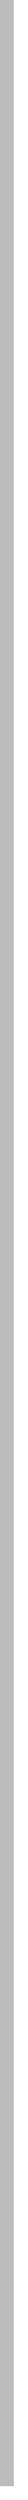
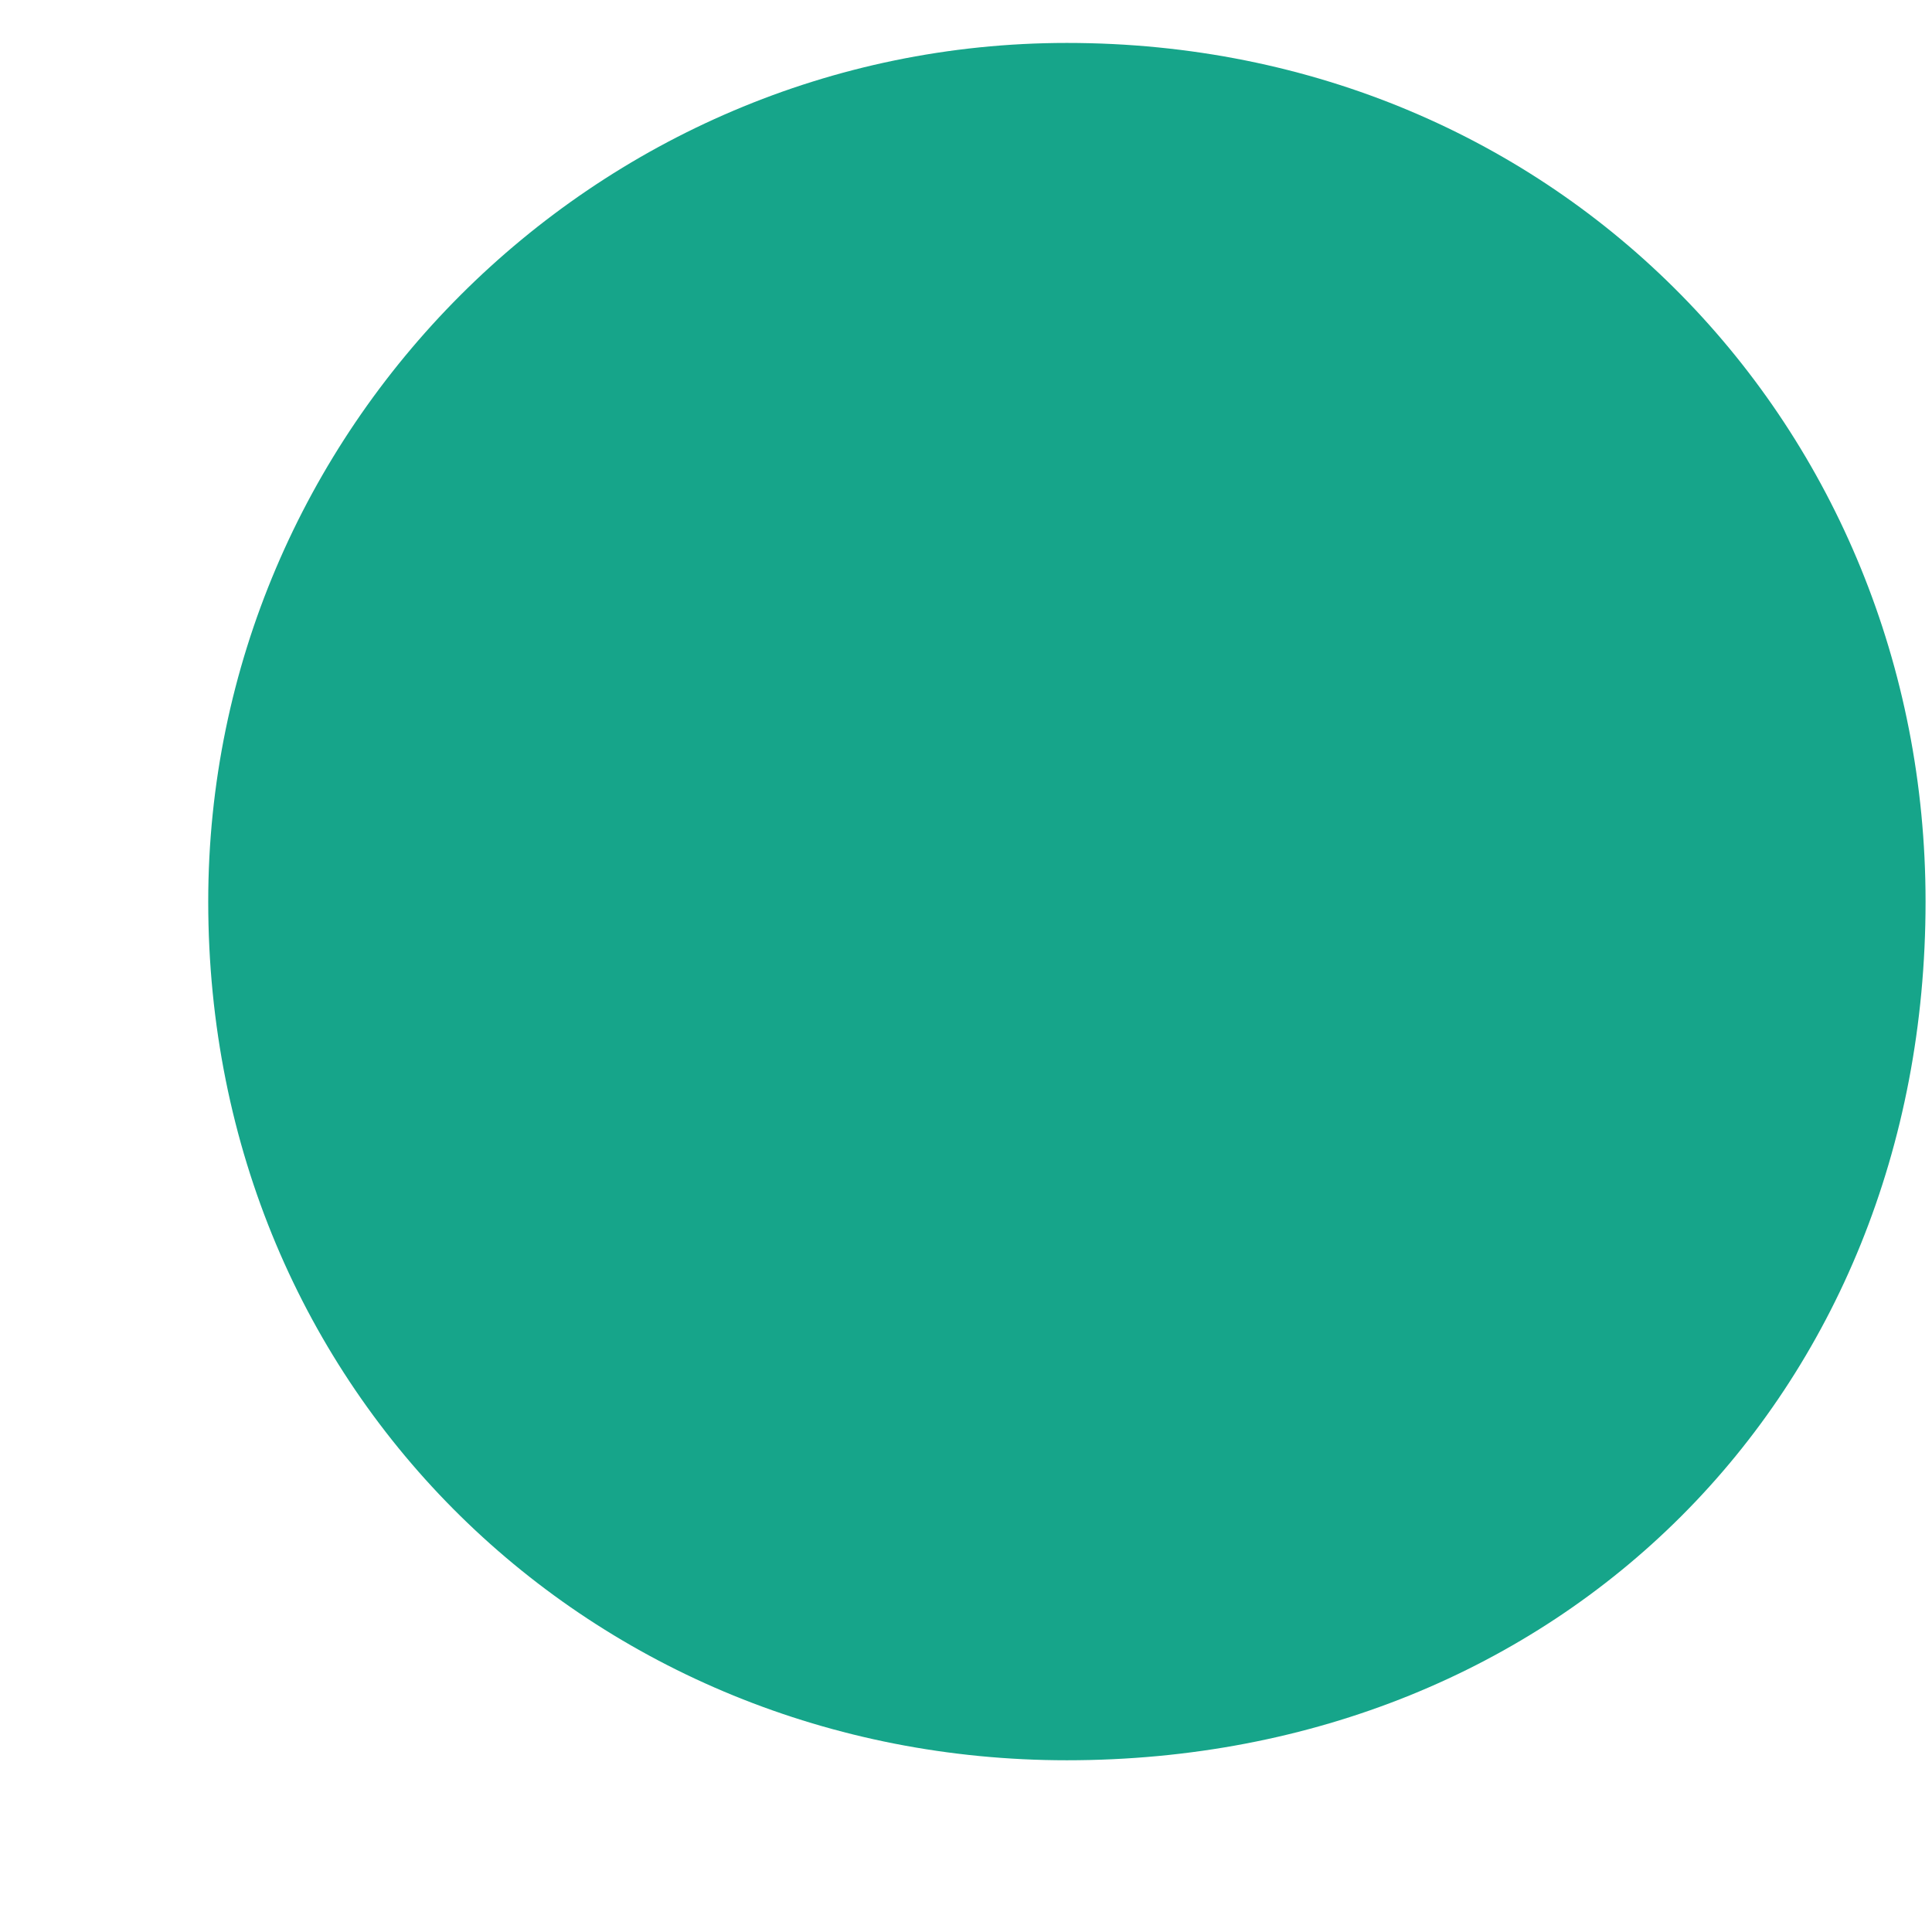
- <svg xmlns="http://www.w3.org/2000/svg" version="1.1" width="2px" height="181px">
-   <g transform="matrix(1 0 0 1 -427 -13645 )">
-     <path d="M 0.5 0  L 0.5 180  " stroke-width="1" stroke="#bcbcbc" fill="none" transform="matrix(1 0 0 1 427 13645 )" />
+ <svg xmlns="http://www.w3.org/2000/svg" version="1.1" width="9px" height="9px">
+   <g transform="matrix(1 0 0 1 -280 -12646 )">
+     <path d="M 4.97 0.2  C 7.27 0.2  8.97 2  8.97 4.2  C 8.97 6.5  7.27 8.2  4.97 8.2  C 2.77 8.2  0.97 6.5  0.97 4.2  C 0.97 2  2.77 0.2  4.97 0.2  Z " fill-rule="nonzero" fill="#16a58a" stroke="none" transform="matrix(1 0 0 1 280 12646 )" />
  </g>
</svg>
